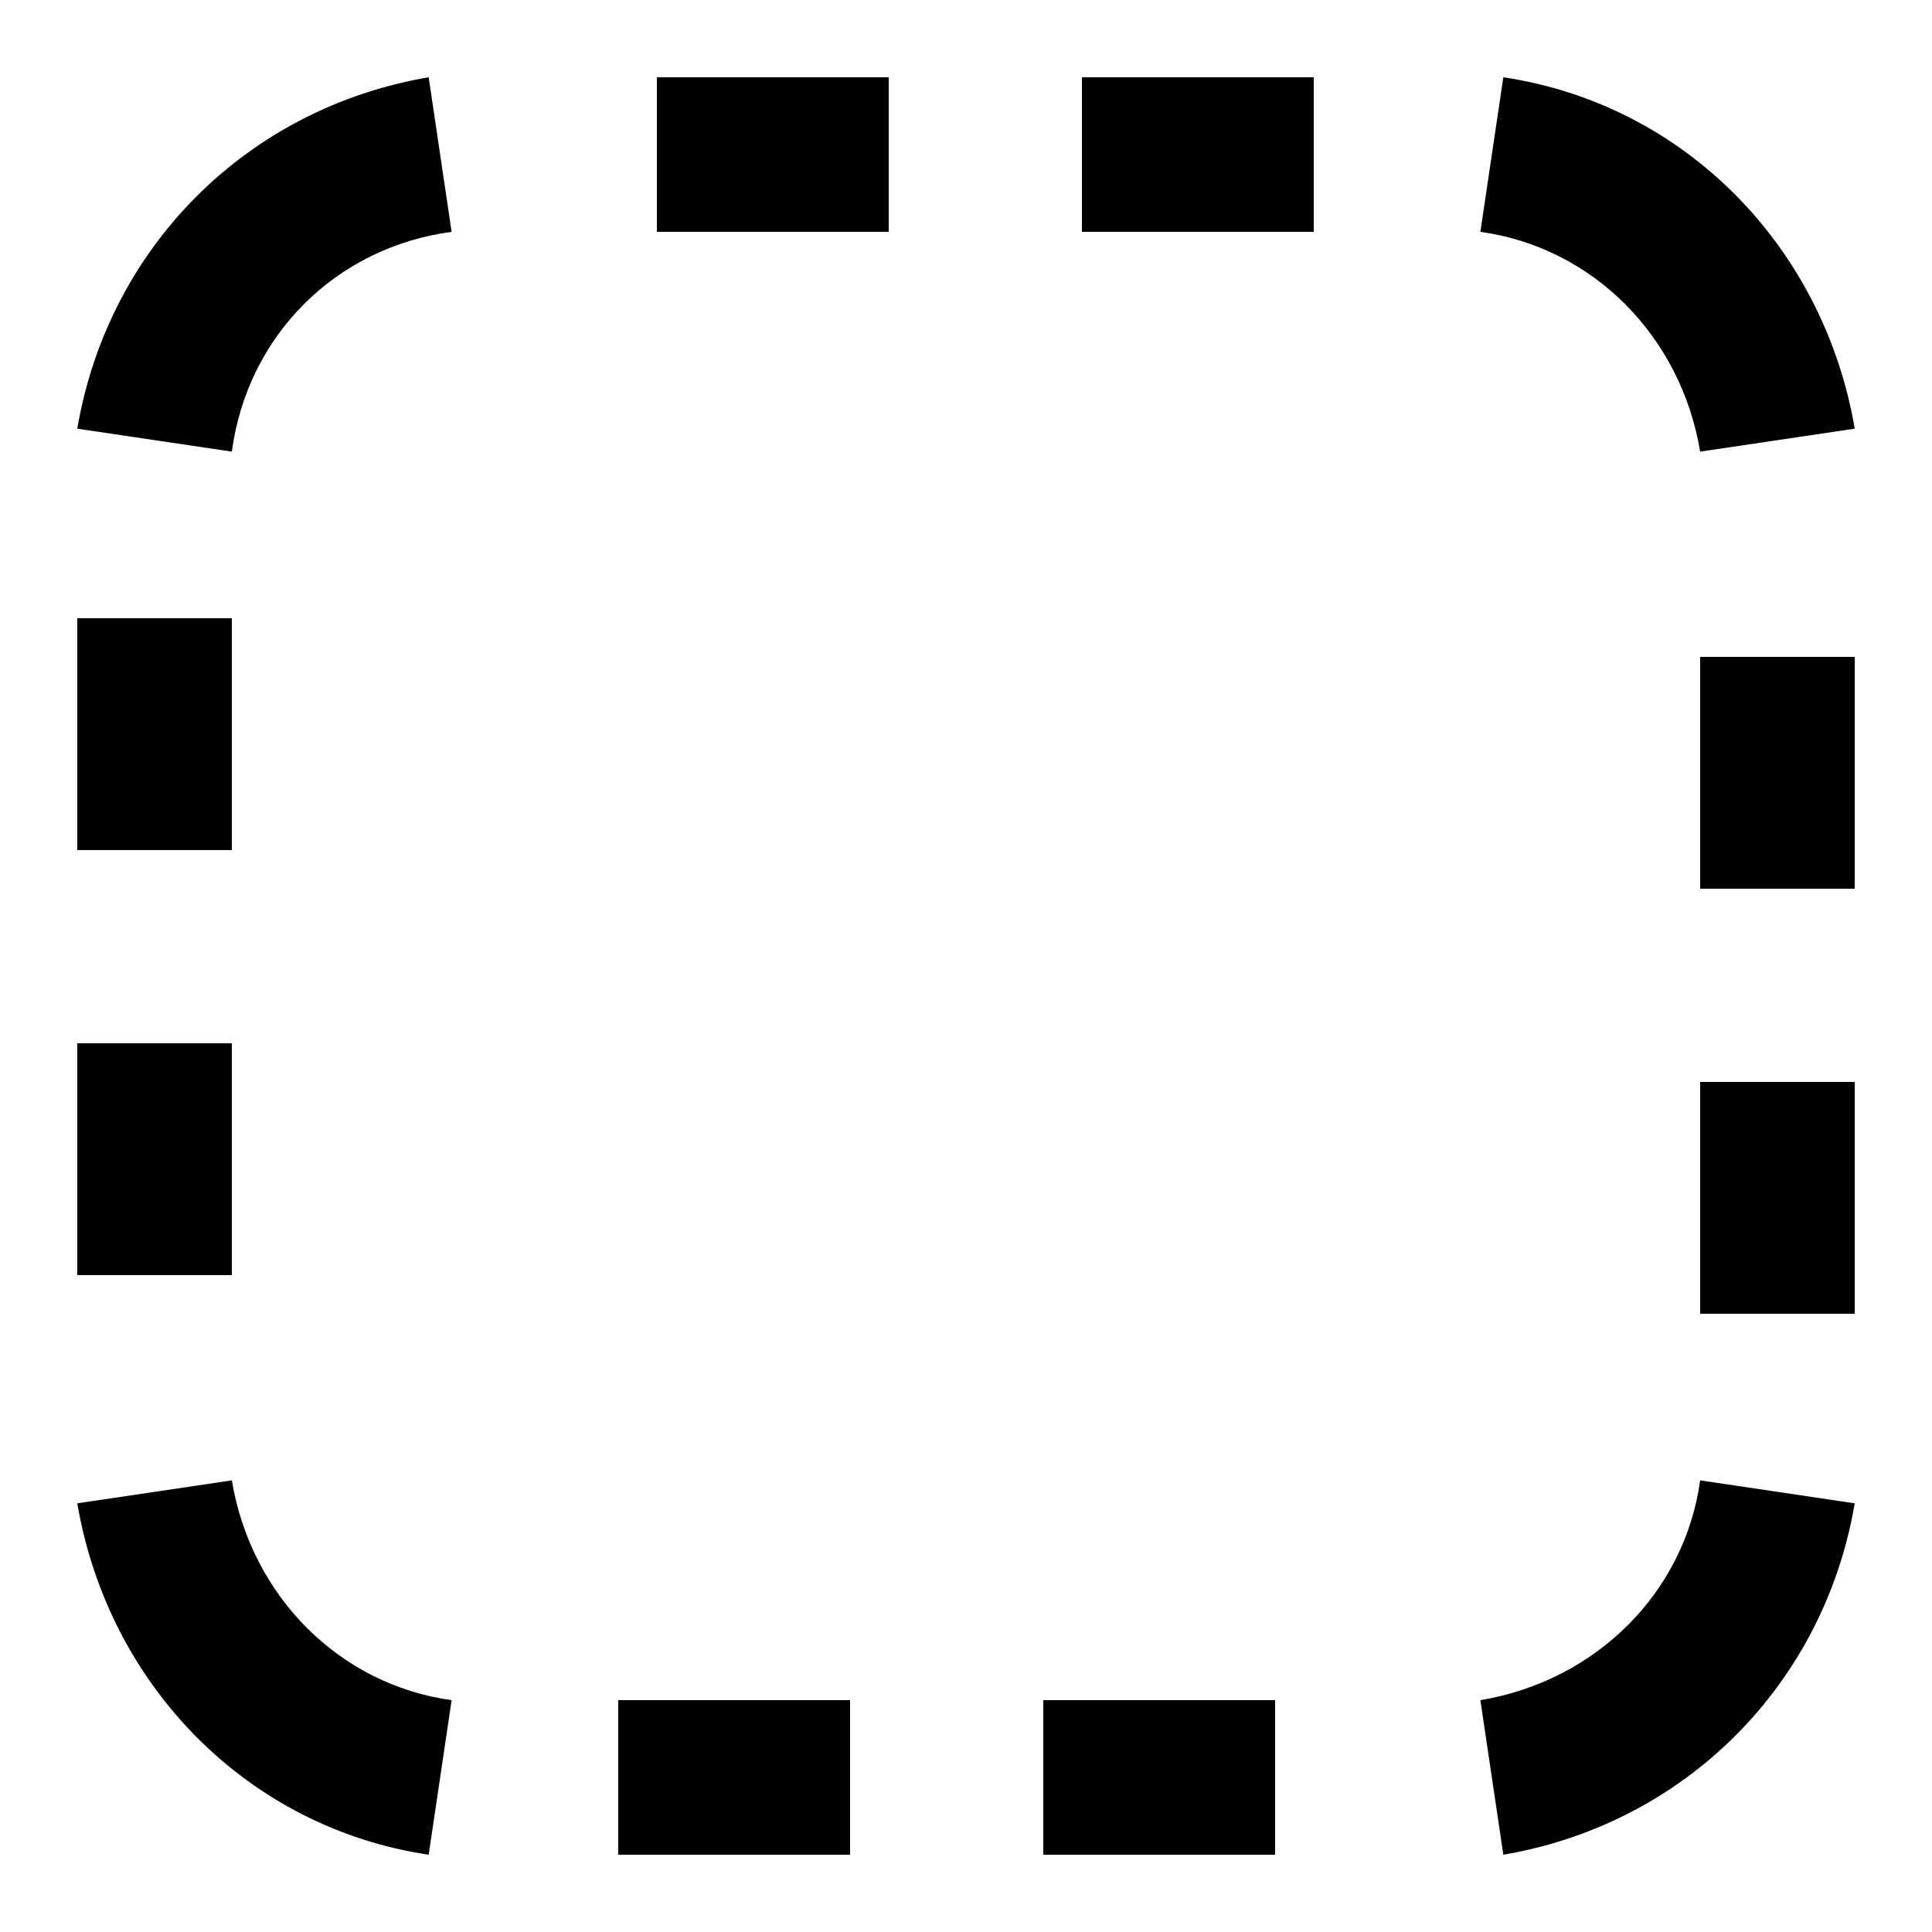
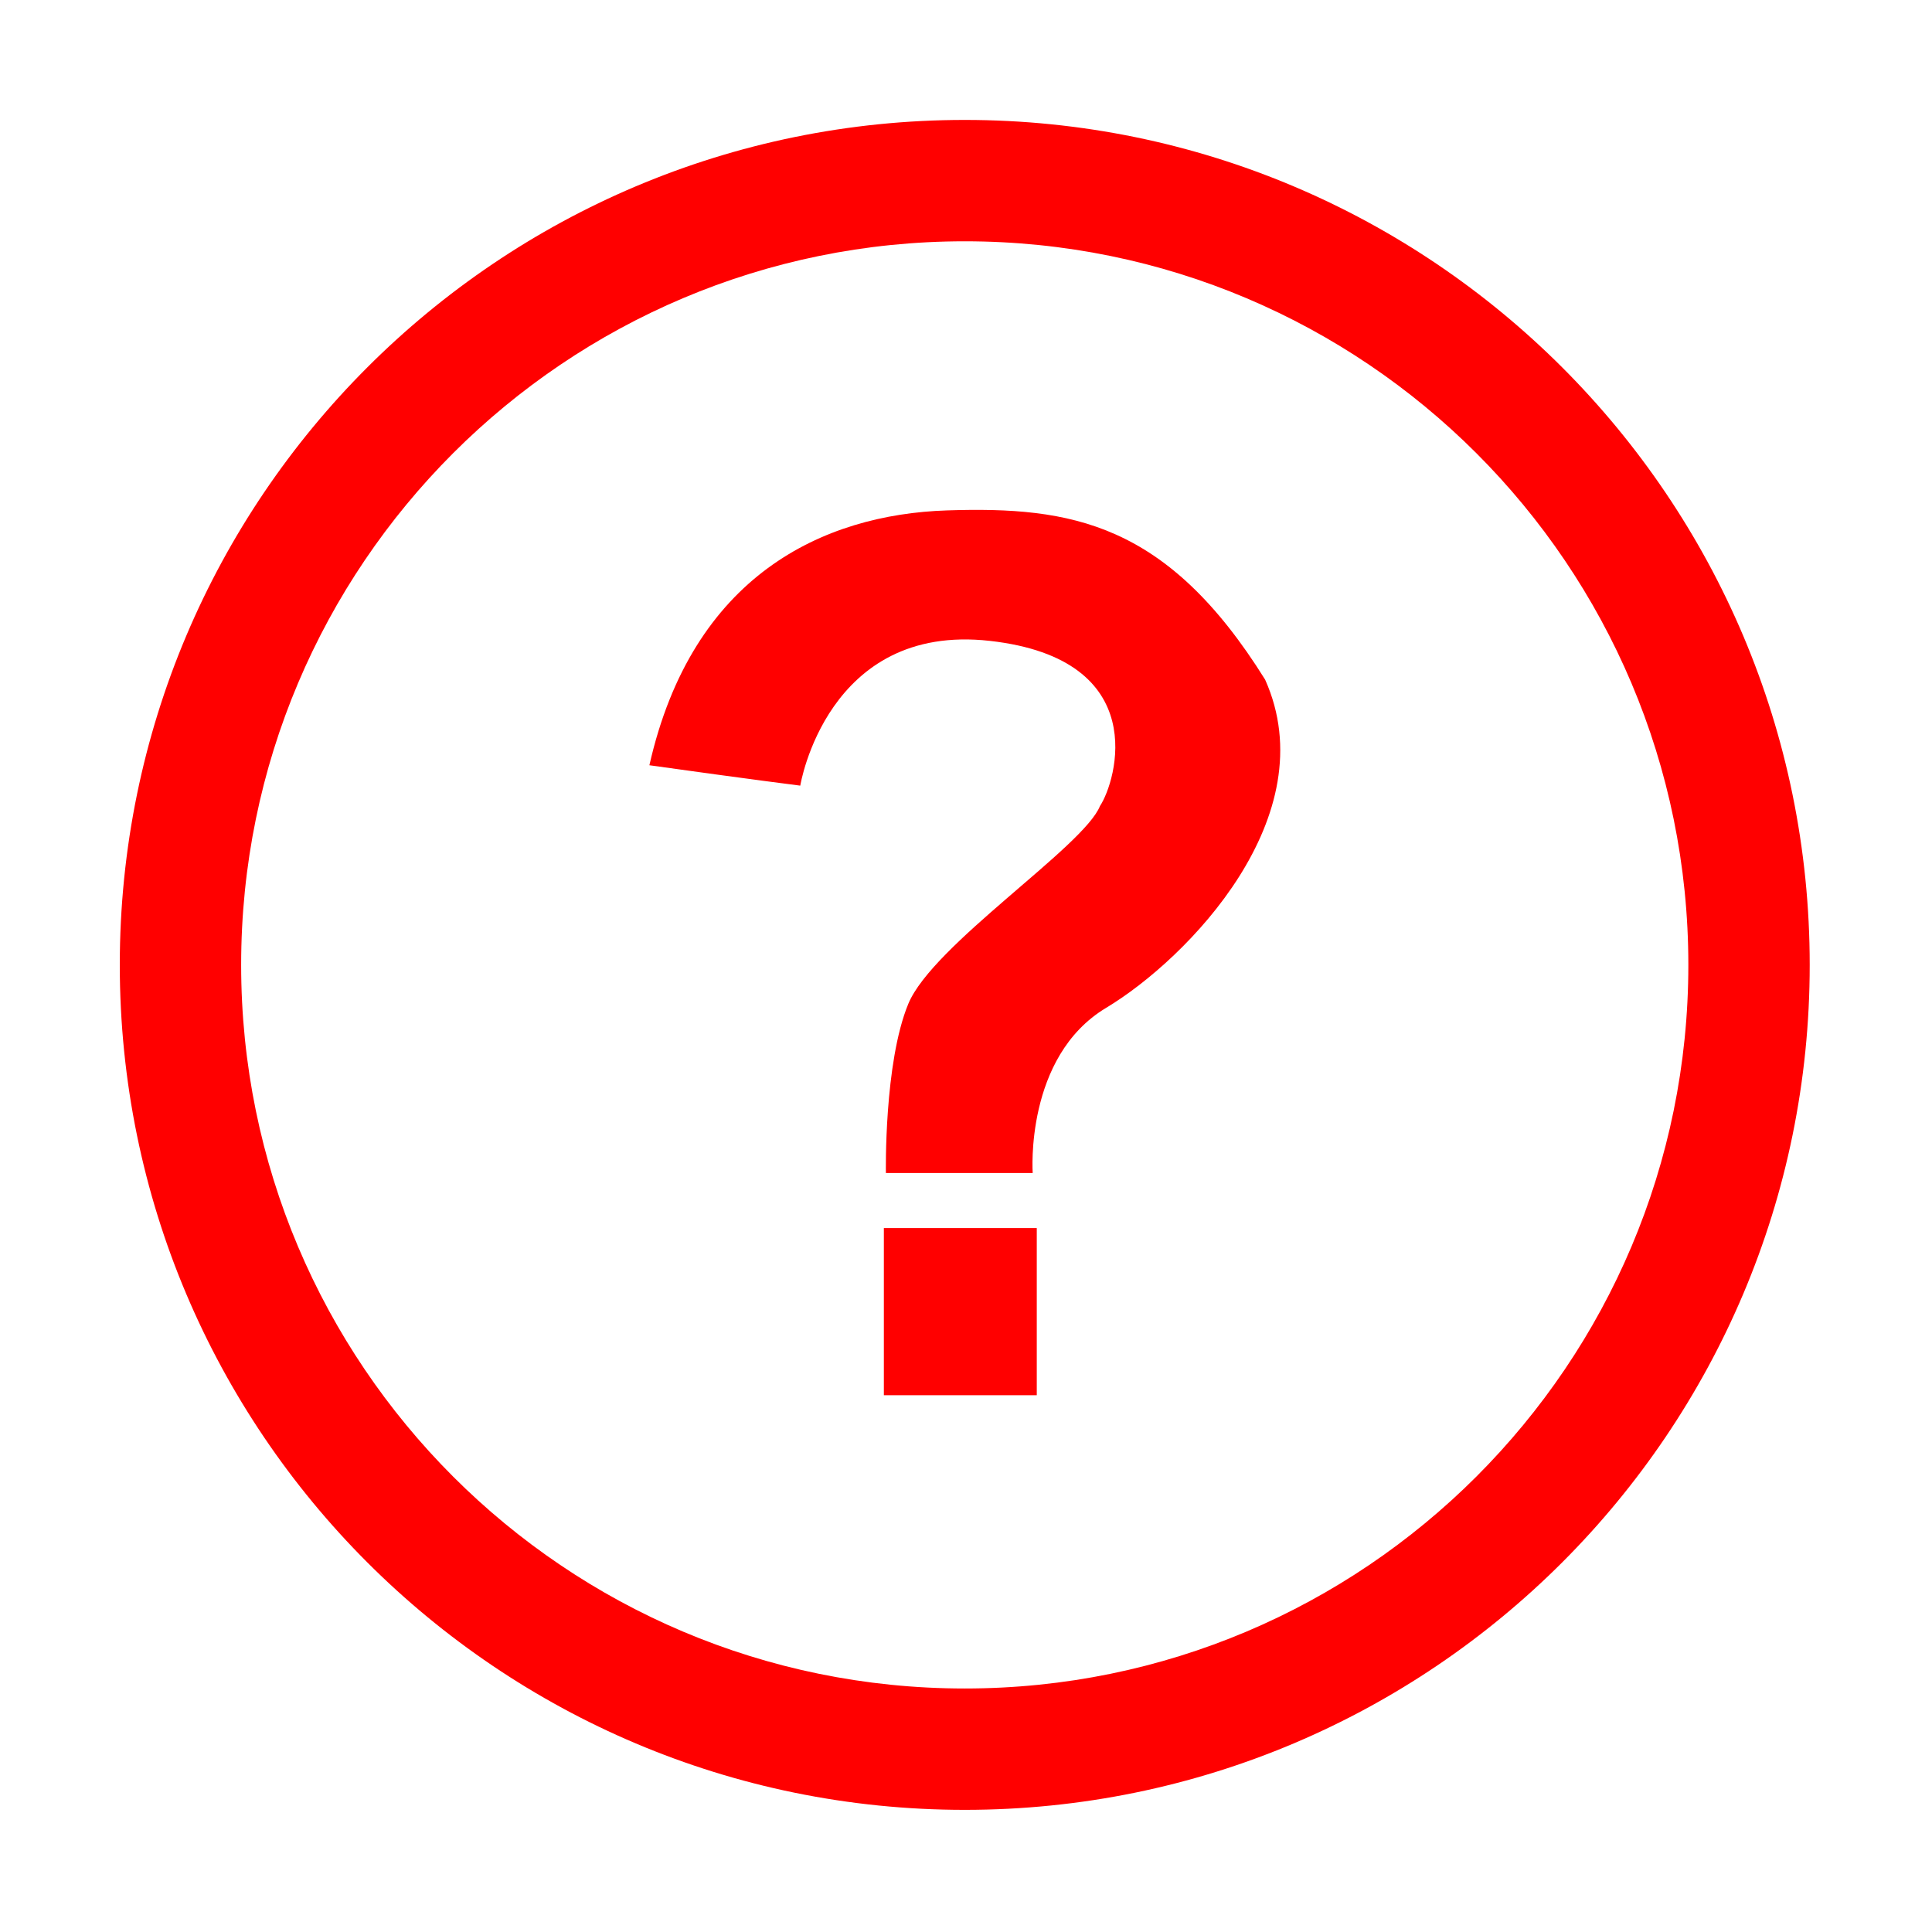
- <svg xmlns="http://www.w3.org/2000/svg" viewBox="1 -1 50 50">
-   <path d="M 11.094 2 C 6.394 2.8 2.8 6.394 2 11.094 L 6 11.688 C 6.4 8.688 8.688 6.4 11.688 6 L 11.094 2 z M 17 2 L 17 6 L 23 6 L 23 2 L 17 2 z M 28 2 L 28 6 L 34 6 L 34 2 L 28 2 z M 38.906 2 L 38.312 6 C 41.212 6.4 43.5 8.688 44 11.688 L 48 11.094 C 47.2 6.394 43.606 2.7 38.906 2 z M 2 16 L 2 22 L 6 22 L 6 16 L 2 16 z M 44 17 L 44 23 L 48 23 L 48 17 L 44 17 z M 2 27 L 2 33 L 6 33 L 6 27 L 2 27 z M 44 28 L 44 34 L 48 34 L 48 28 L 44 28 z M 6 38.312 L 2 38.906 C 2.8 43.606 6.394 47.3 11.094 48 L 11.688 44 C 8.787 43.6 6.5 41.312 6 38.312 z M 44 38.312 C 43.6 41.212 41.312 43.5 38.312 44 L 38.906 48 C 43.606 47.2 47.2 43.606 48 38.906 L 44 38.312 z M 16 44 L 16 48 L 22 48 L 22 44 L 16 44 z M 27 44 L 27 48 L 33 48 L 33 44 L 27 44 z" transform="translate(1 -1)" />
+ <svg xmlns="http://www.w3.org/2000/svg" class="svg-icon" style="fill: red;" viewBox="0 0 1024 1024" version="1.1">
+   <path d="M511.337 63.565c-247.341 0-447.848 200.509-447.848 447.848 0 247.339 200.509 447.848 447.848 447.848 247.338 0 447.847-200.509 447.847-447.848C959.185 264.073 758.677 63.565 511.337 63.565zM511.337 894.936c-211.814 0-383.522-171.71-383.522-383.523 0-211.814 171.707-383.522 383.522-383.522 211.812 0 383.522 171.708 383.522 383.522C894.859 723.226 723.15 894.936 511.337 894.936z" />
+   <path d="M501.963 270.521c-65.918 2.162-135.077 34.58-157.769 135.075 54.03 7.565 79.965 10.807 79.965 10.807s14.049-86.45 100.497-76.723c86.449 9.727 66.999 74.563 58.352 87.531-8.644 21.613-88.609 73.483-101.577 104.819-12.967 31.338-11.887 89.692-11.887 89.692l77.805 0c0 0-4.323-61.596 38.902-87.531 43.224-25.935 116.706-101.578 84.289-173.979C618.669 277.005 567.88 268.36 501.963 270.521z" />
+   <path d="M468.464 650.897l81.046 0 0 88.599-81.046 0 0-88.599Z" />
</svg>
